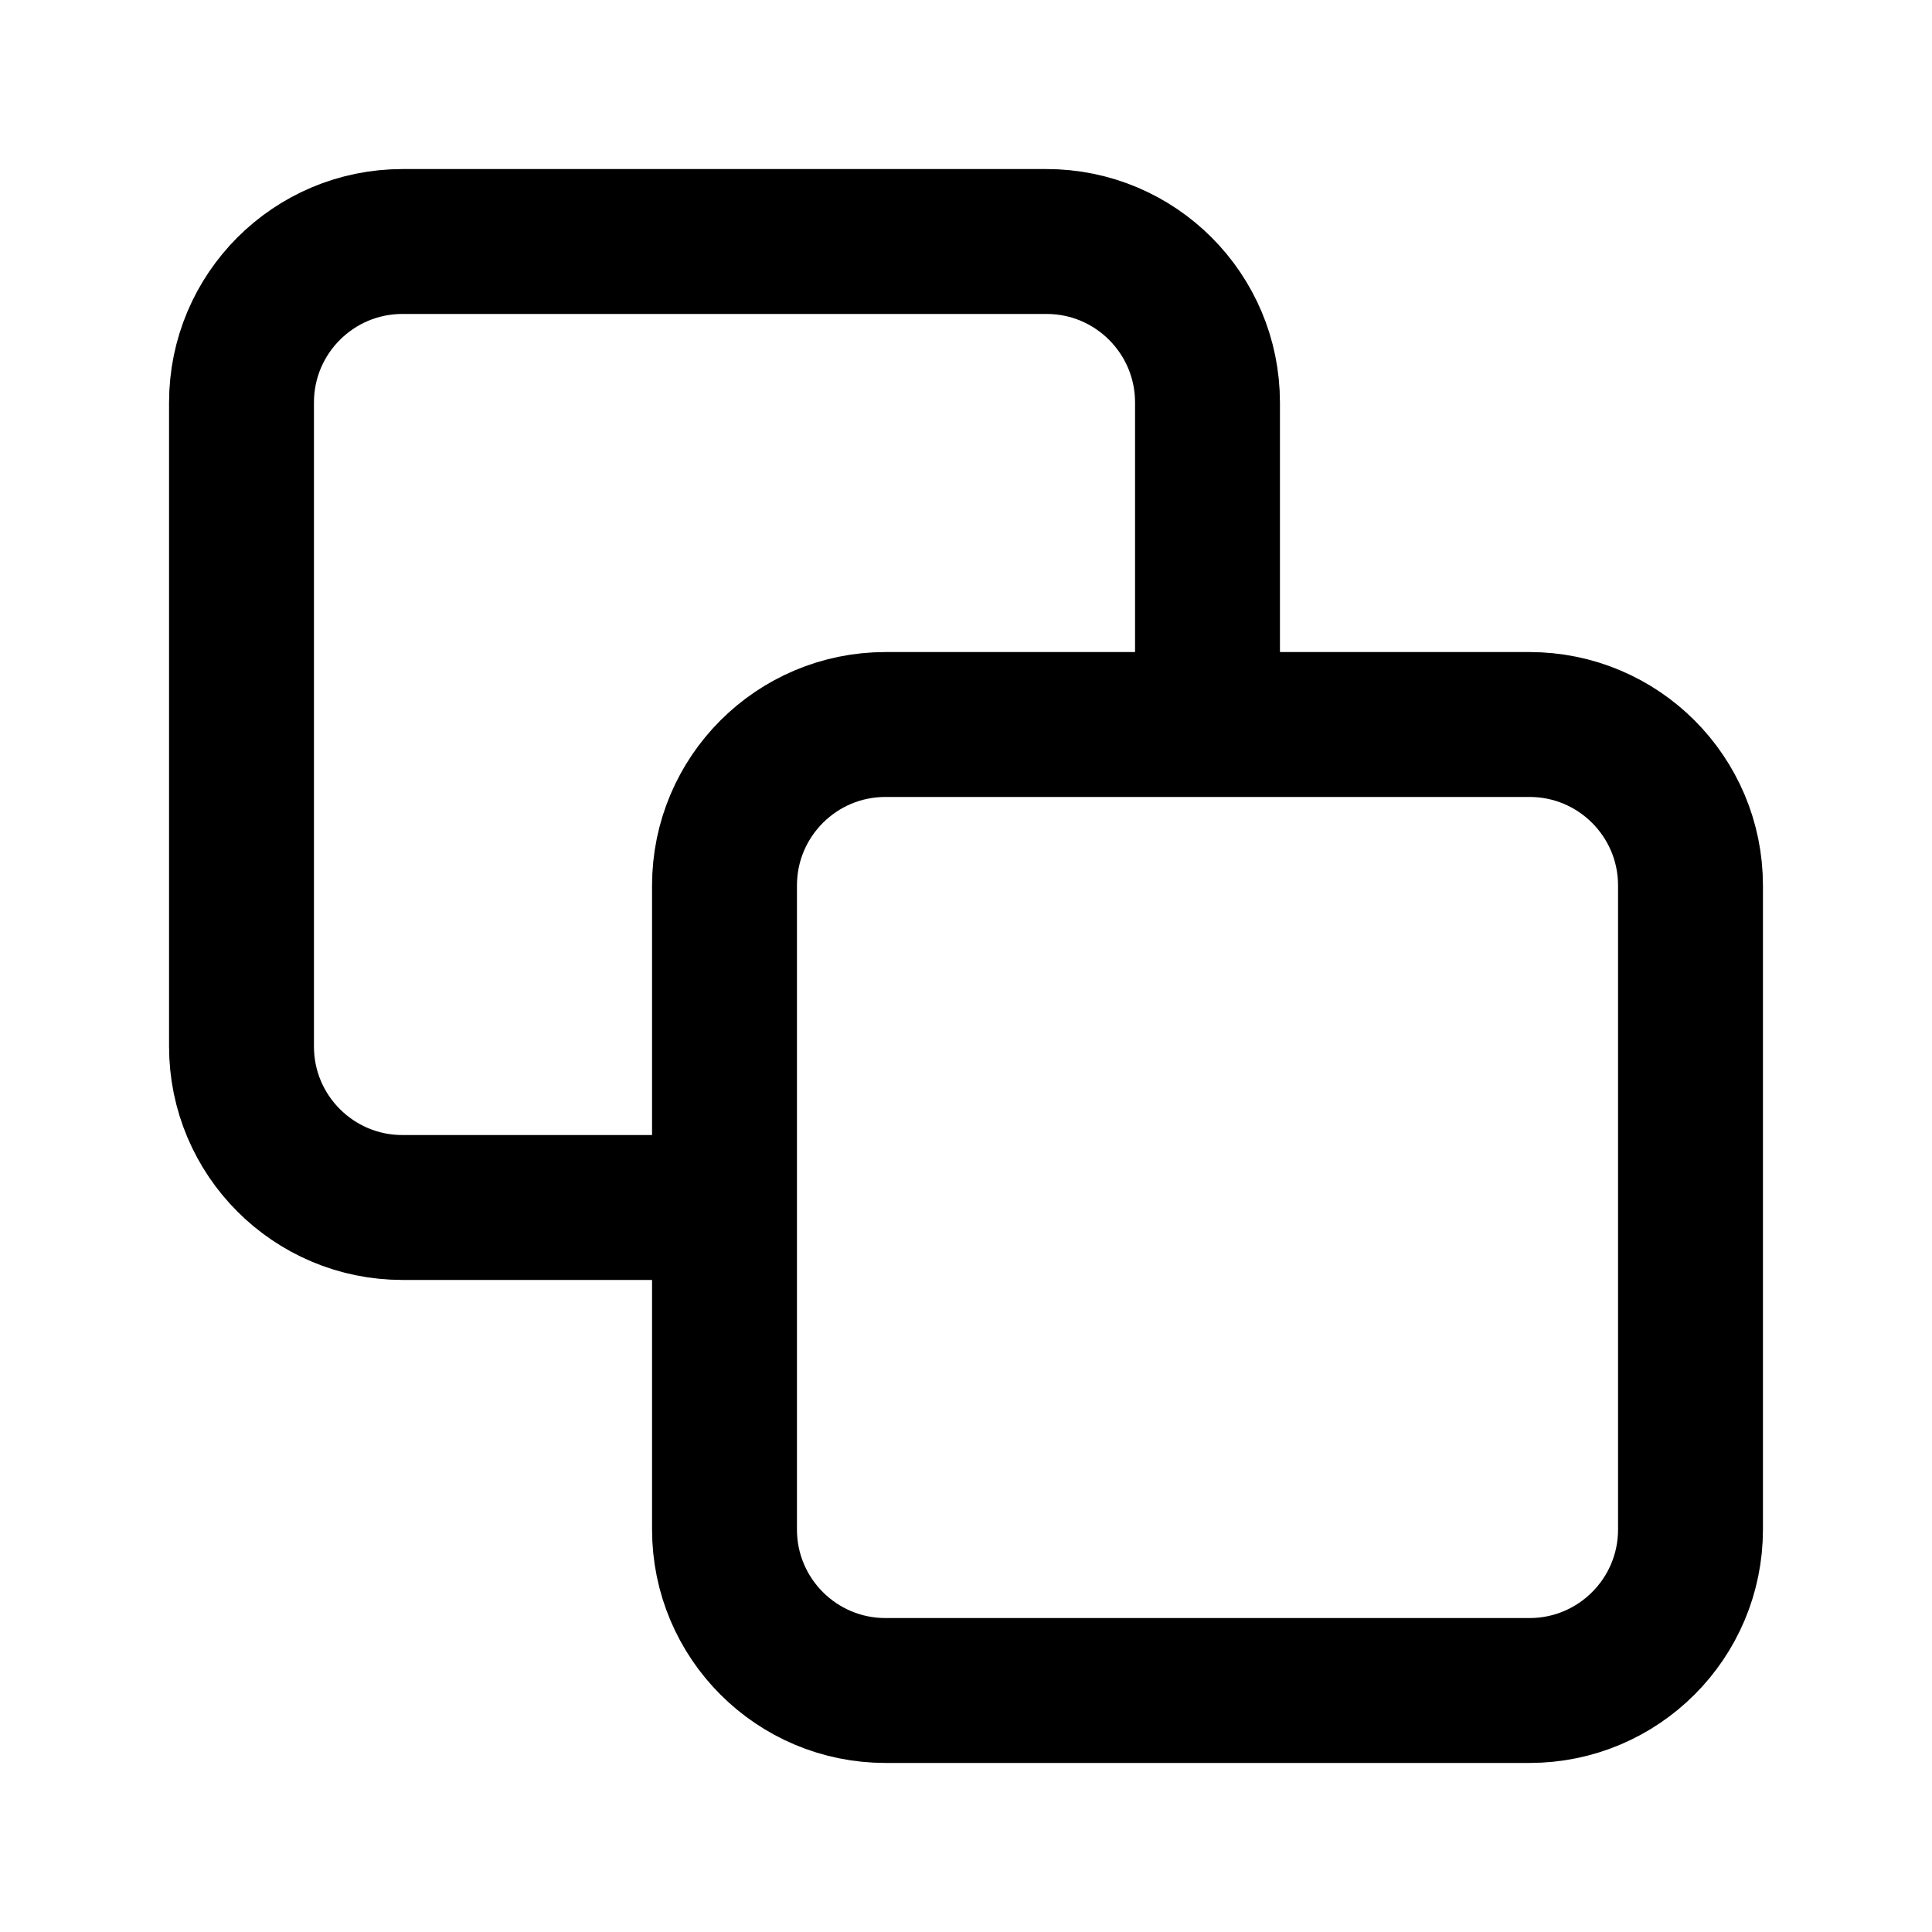
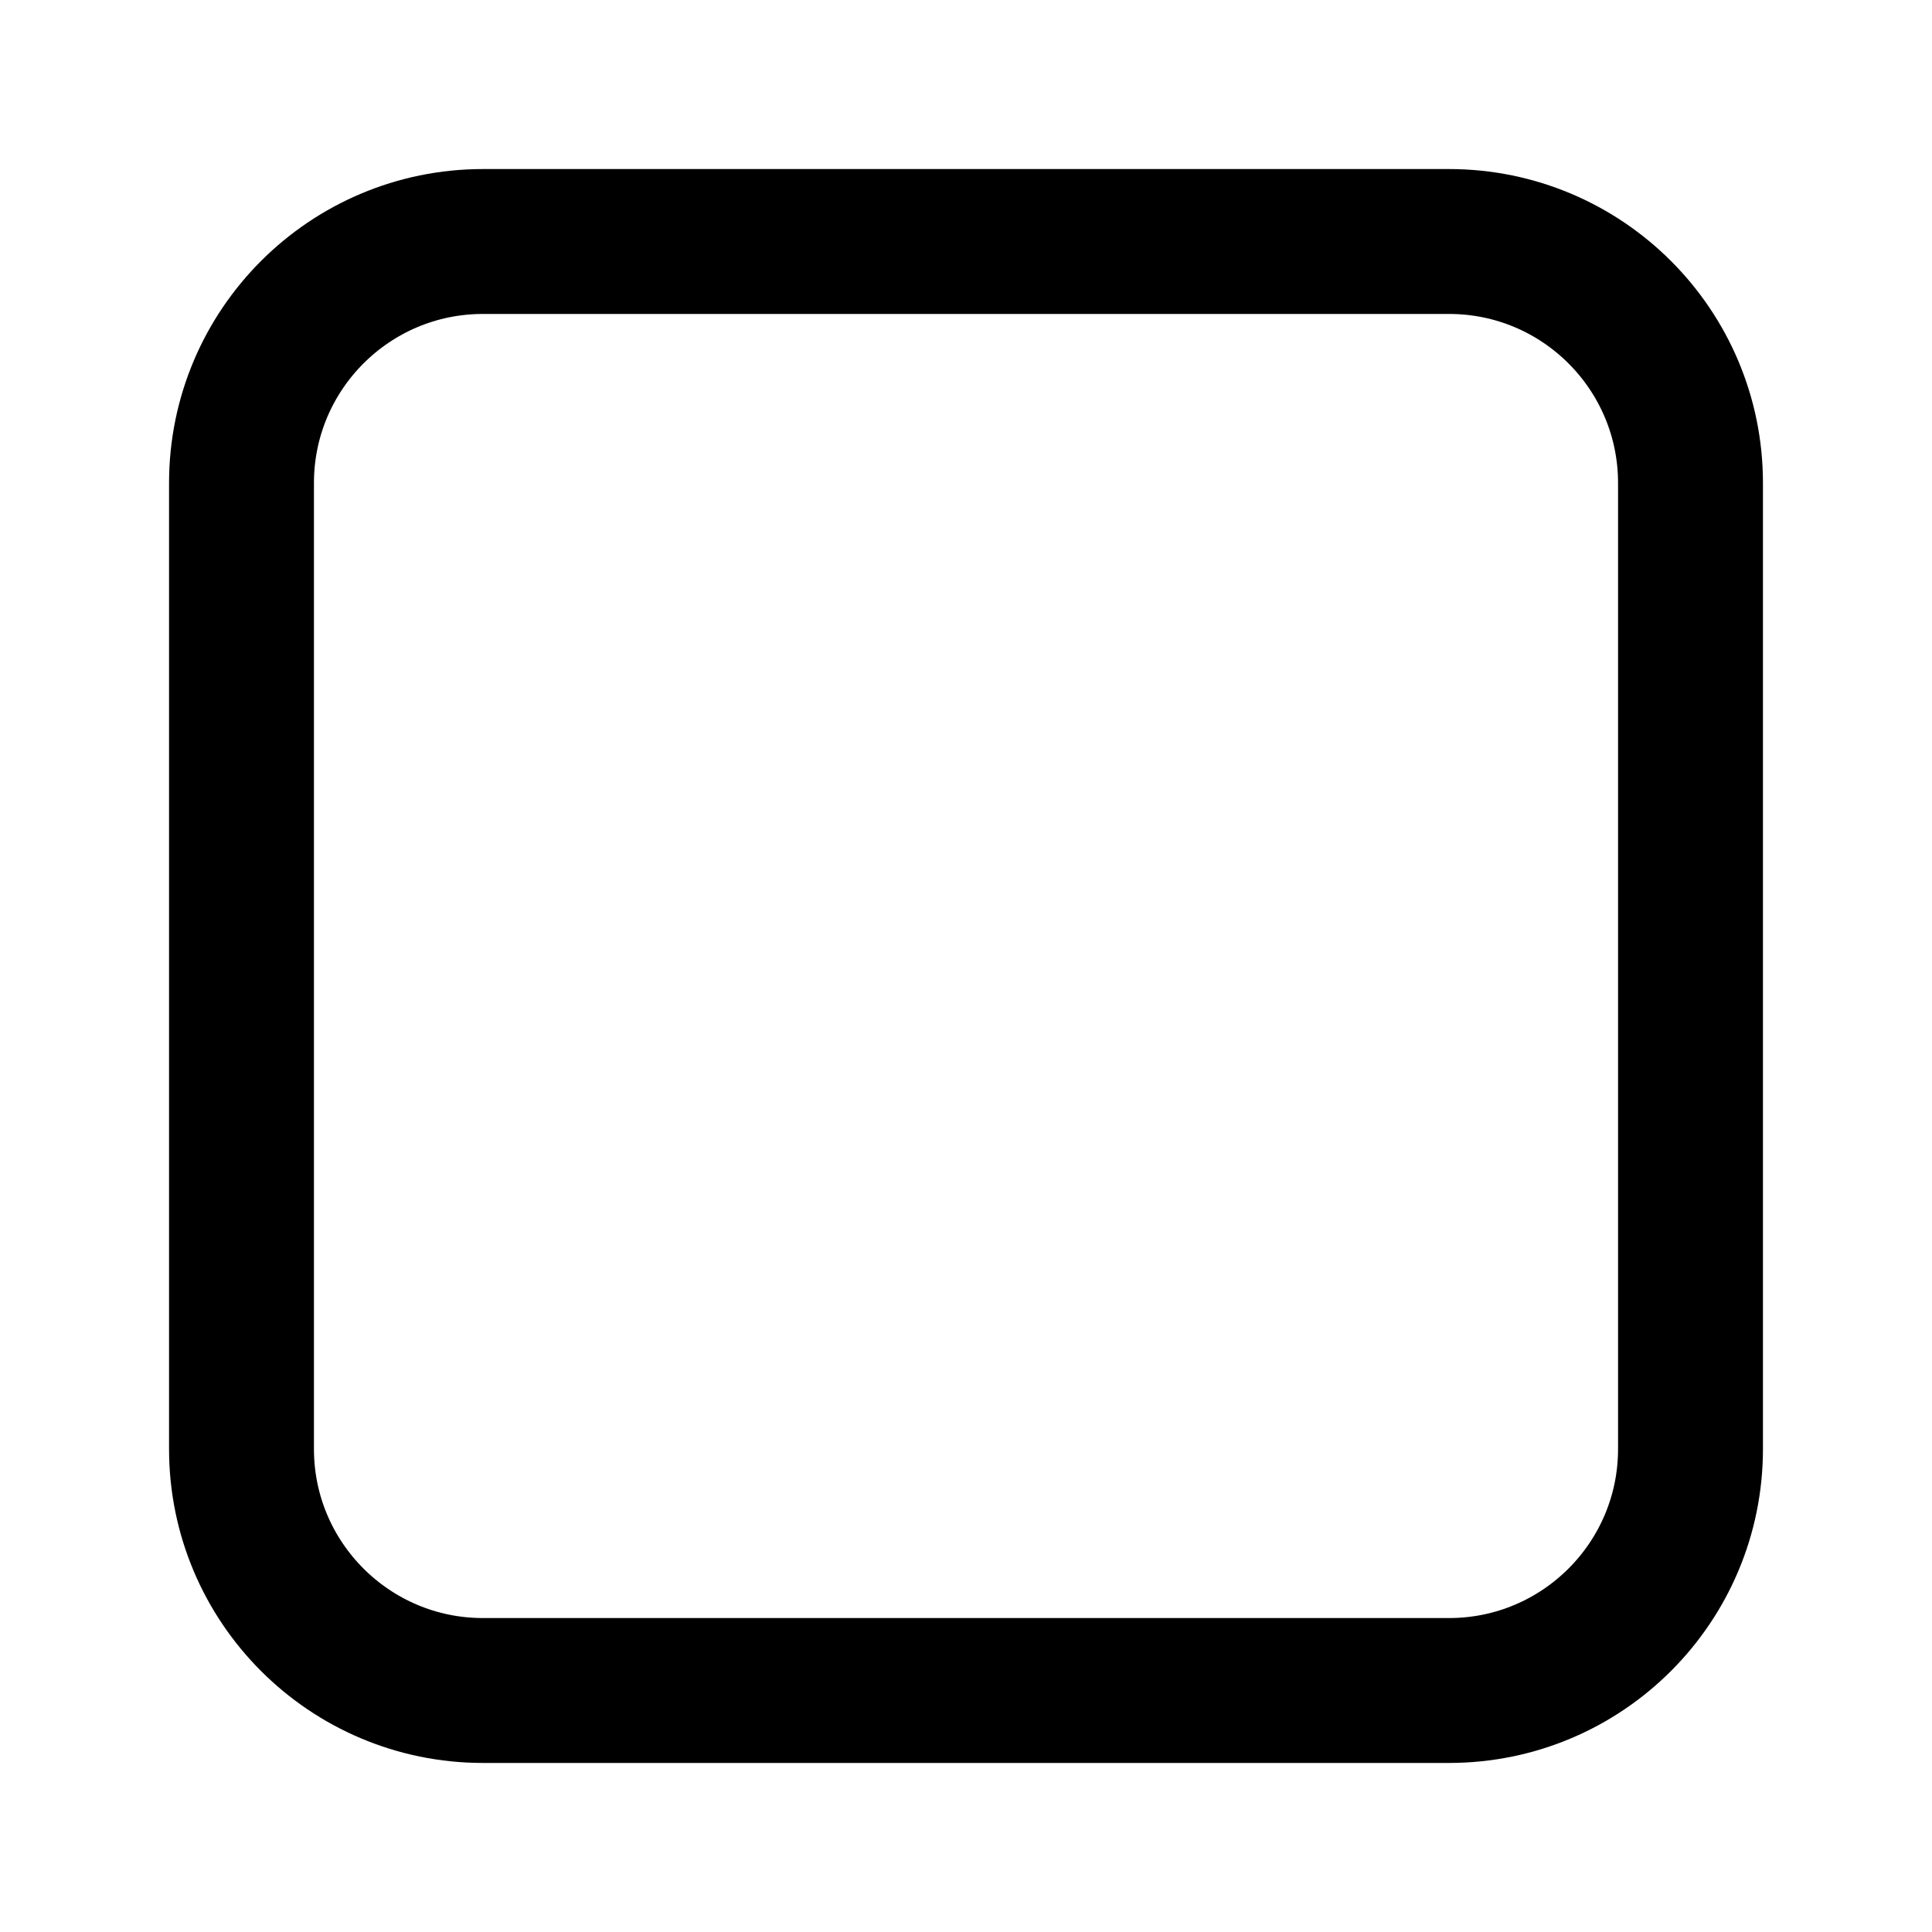
<svg xmlns="http://www.w3.org/2000/svg" width="800" height="800" viewBox="0 0 800 800" fill="none">
-   <path d="M300 500H166.667C129.848 500 100 470.153 100 433.333V166.667C100 129.848 129.848 100 166.667 100H433.333C470.153 100 500 129.848 500 166.667V300M366.667 700H633.333C670.153 700 700 670.153 700 633.333V366.667C700 329.848 670.153 300 633.333 300H366.667C329.848 300 300 329.848 300 366.667V633.333C300 670.153 329.848 700 366.667 700Z" stroke="black" stroke-width="60" stroke-linecap="round" stroke-linejoin="round" />
+   <path d="M200 700H600C655.229 700 700 655.229 700 600V200C700 144.772 655.229 100 600 100H200C144.772 100 100 144.772 100 200V600C100 655.229 144.772 700 200 700Z" stroke-width="60" stroke-linecap="round" stroke-linejoin="round" stroke="black" />
</svg>
